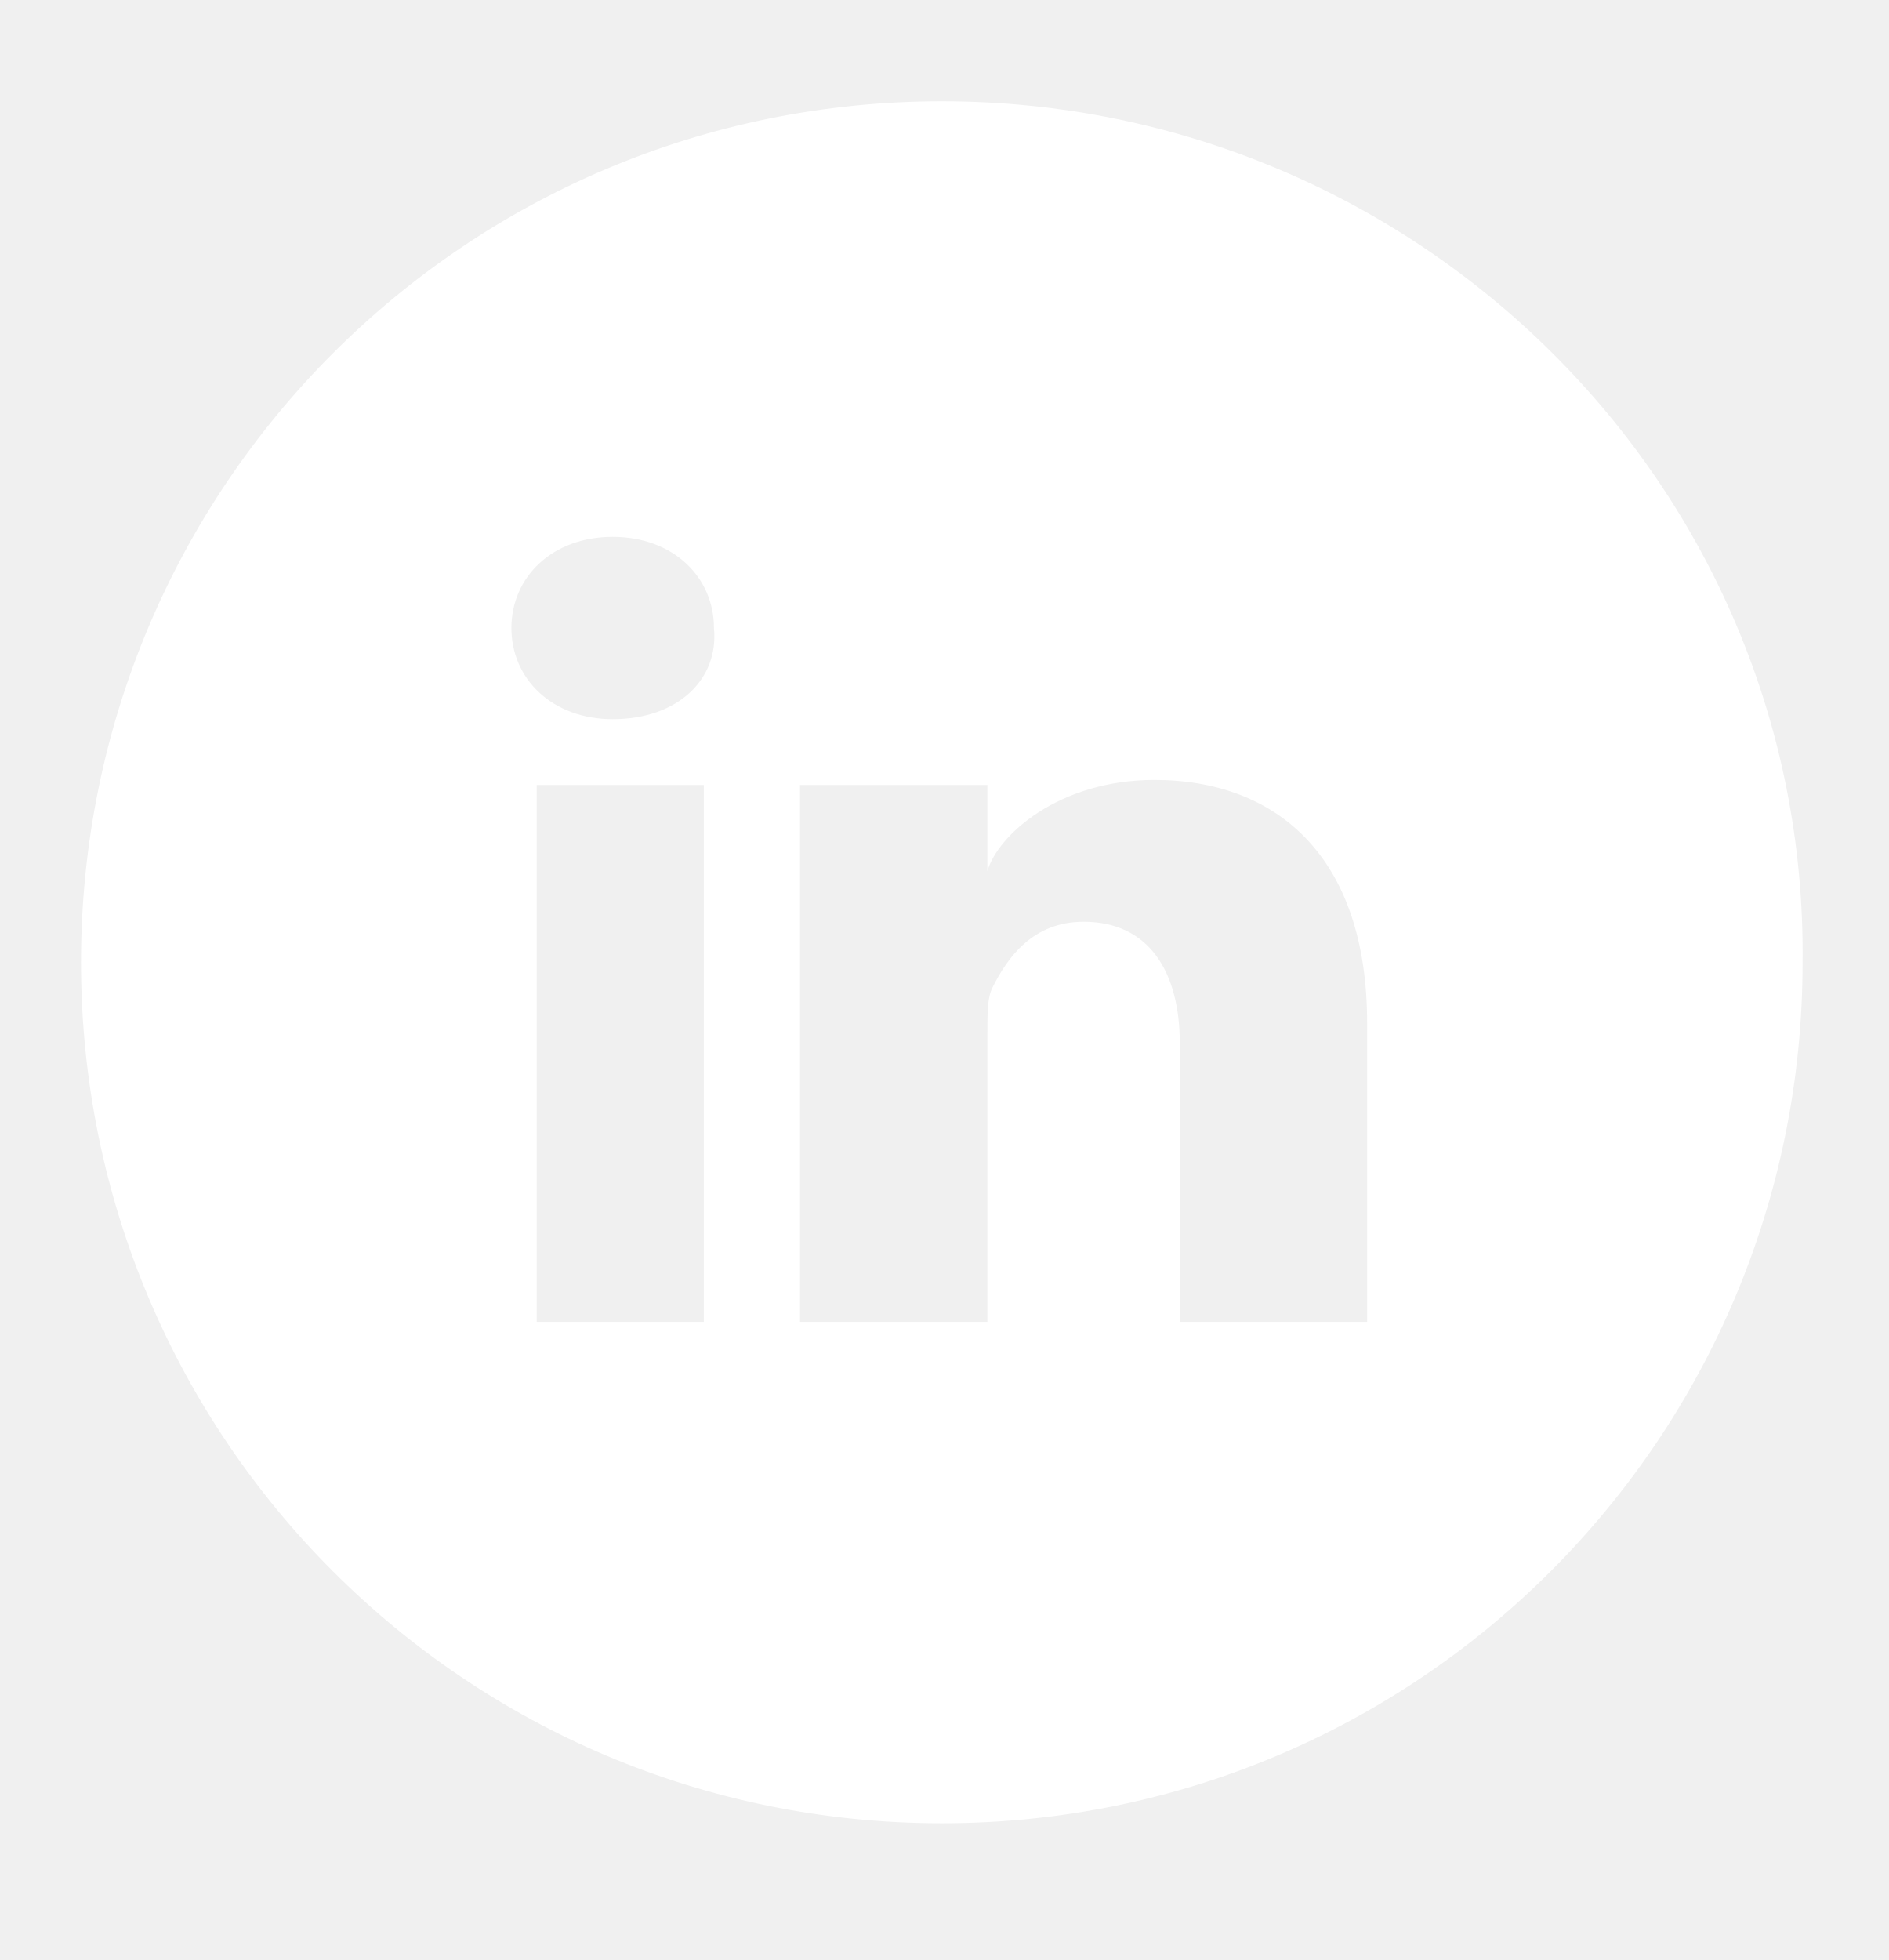
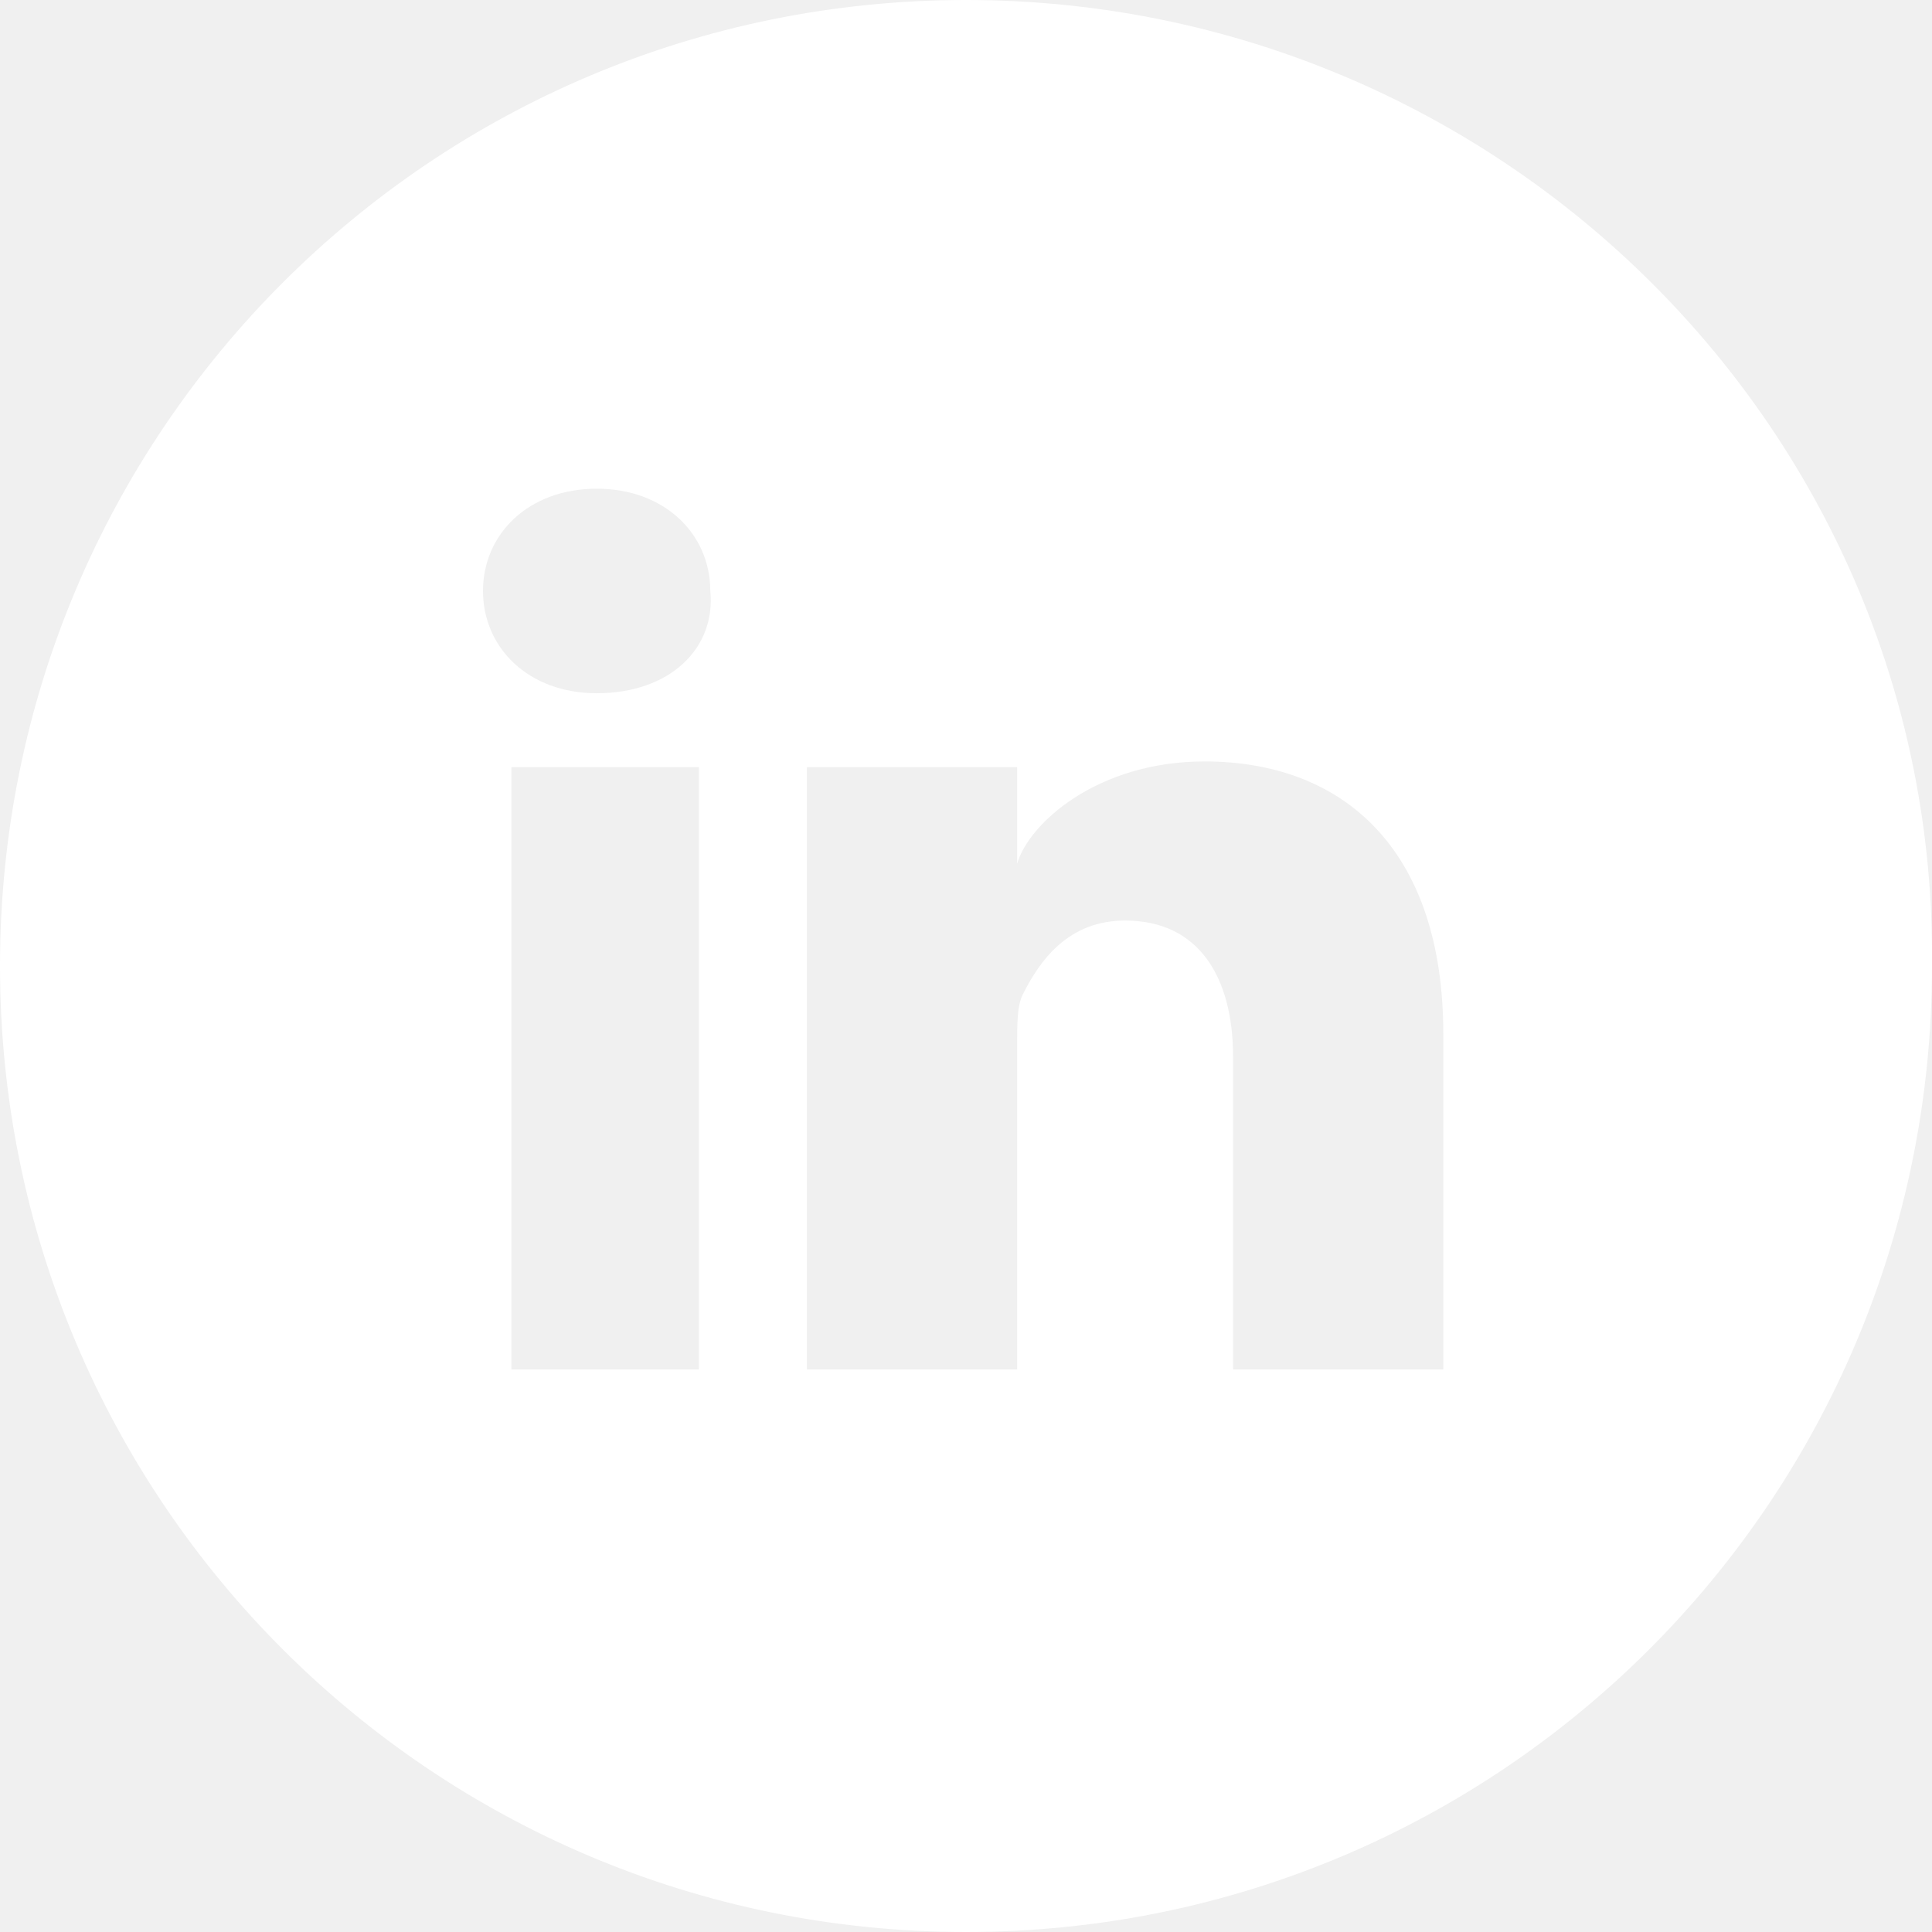
- <svg xmlns="http://www.w3.org/2000/svg" id="Layer_1" viewBox="0 0 37.3 38.7">
+ <svg xmlns="http://www.w3.org/2000/svg" id="Layer_1" viewBox="-286 377.3 34 34">
  <style>.st0{fill:#FFFFFF;}</style>
-   <path class="st0" d="M18.6 2c-9.4 0-17 7.6-17 17s7.6 17 17 17 17-7.6 17-17c.1-9.4-7.6-17-17-17zm-4.7 24.1h-3.3V15.5h3.3v10.6zm-1.8-11.9c-1.2 0-2-.8-2-1.8s.8-1.8 2-1.8 2 .8 2 1.8c.1 1-.7 1.8-2 1.8zm15 11.9h-3.8v-5.5c0-1.4-.6-2.4-1.9-2.4-1 0-1.5.7-1.8 1.3-.1.2-.1.5-.1.9v5.7h-3.7V15.5h3.7v1.7c.2-.7 1.4-1.8 3.3-1.8 2.4 0 4.2 1.5 4.2 4.8v5.9z" />
+   <path class="st0" d="M-269 377.3c-9.4 0-17 7.6-17 17s7.6 17 17 17 17-7.6 17-17c.1-9.4-7.6-17-17-17zm-4.7 24.1h-3.3v-10.6h3.3v10.6zm-1.8-11.9c-1.2 0-2-.8-2-1.8s.8-1.8 2-1.8 2 .8 2 1.8c.1 1-.7 1.8-2 1.8zm15 11.9h-3.8v-5.5c0-1.4-.6-2.4-1.9-2.4-1 0-1.5.7-1.8 1.3-.1.2-.1.5-.1.9v5.7h-3.7v-10.6h3.7v1.7c.2-.7 1.4-1.8 3.3-1.8 2.4 0 4.2 1.5 4.2 4.8v5.9h.1z" />
</svg>
